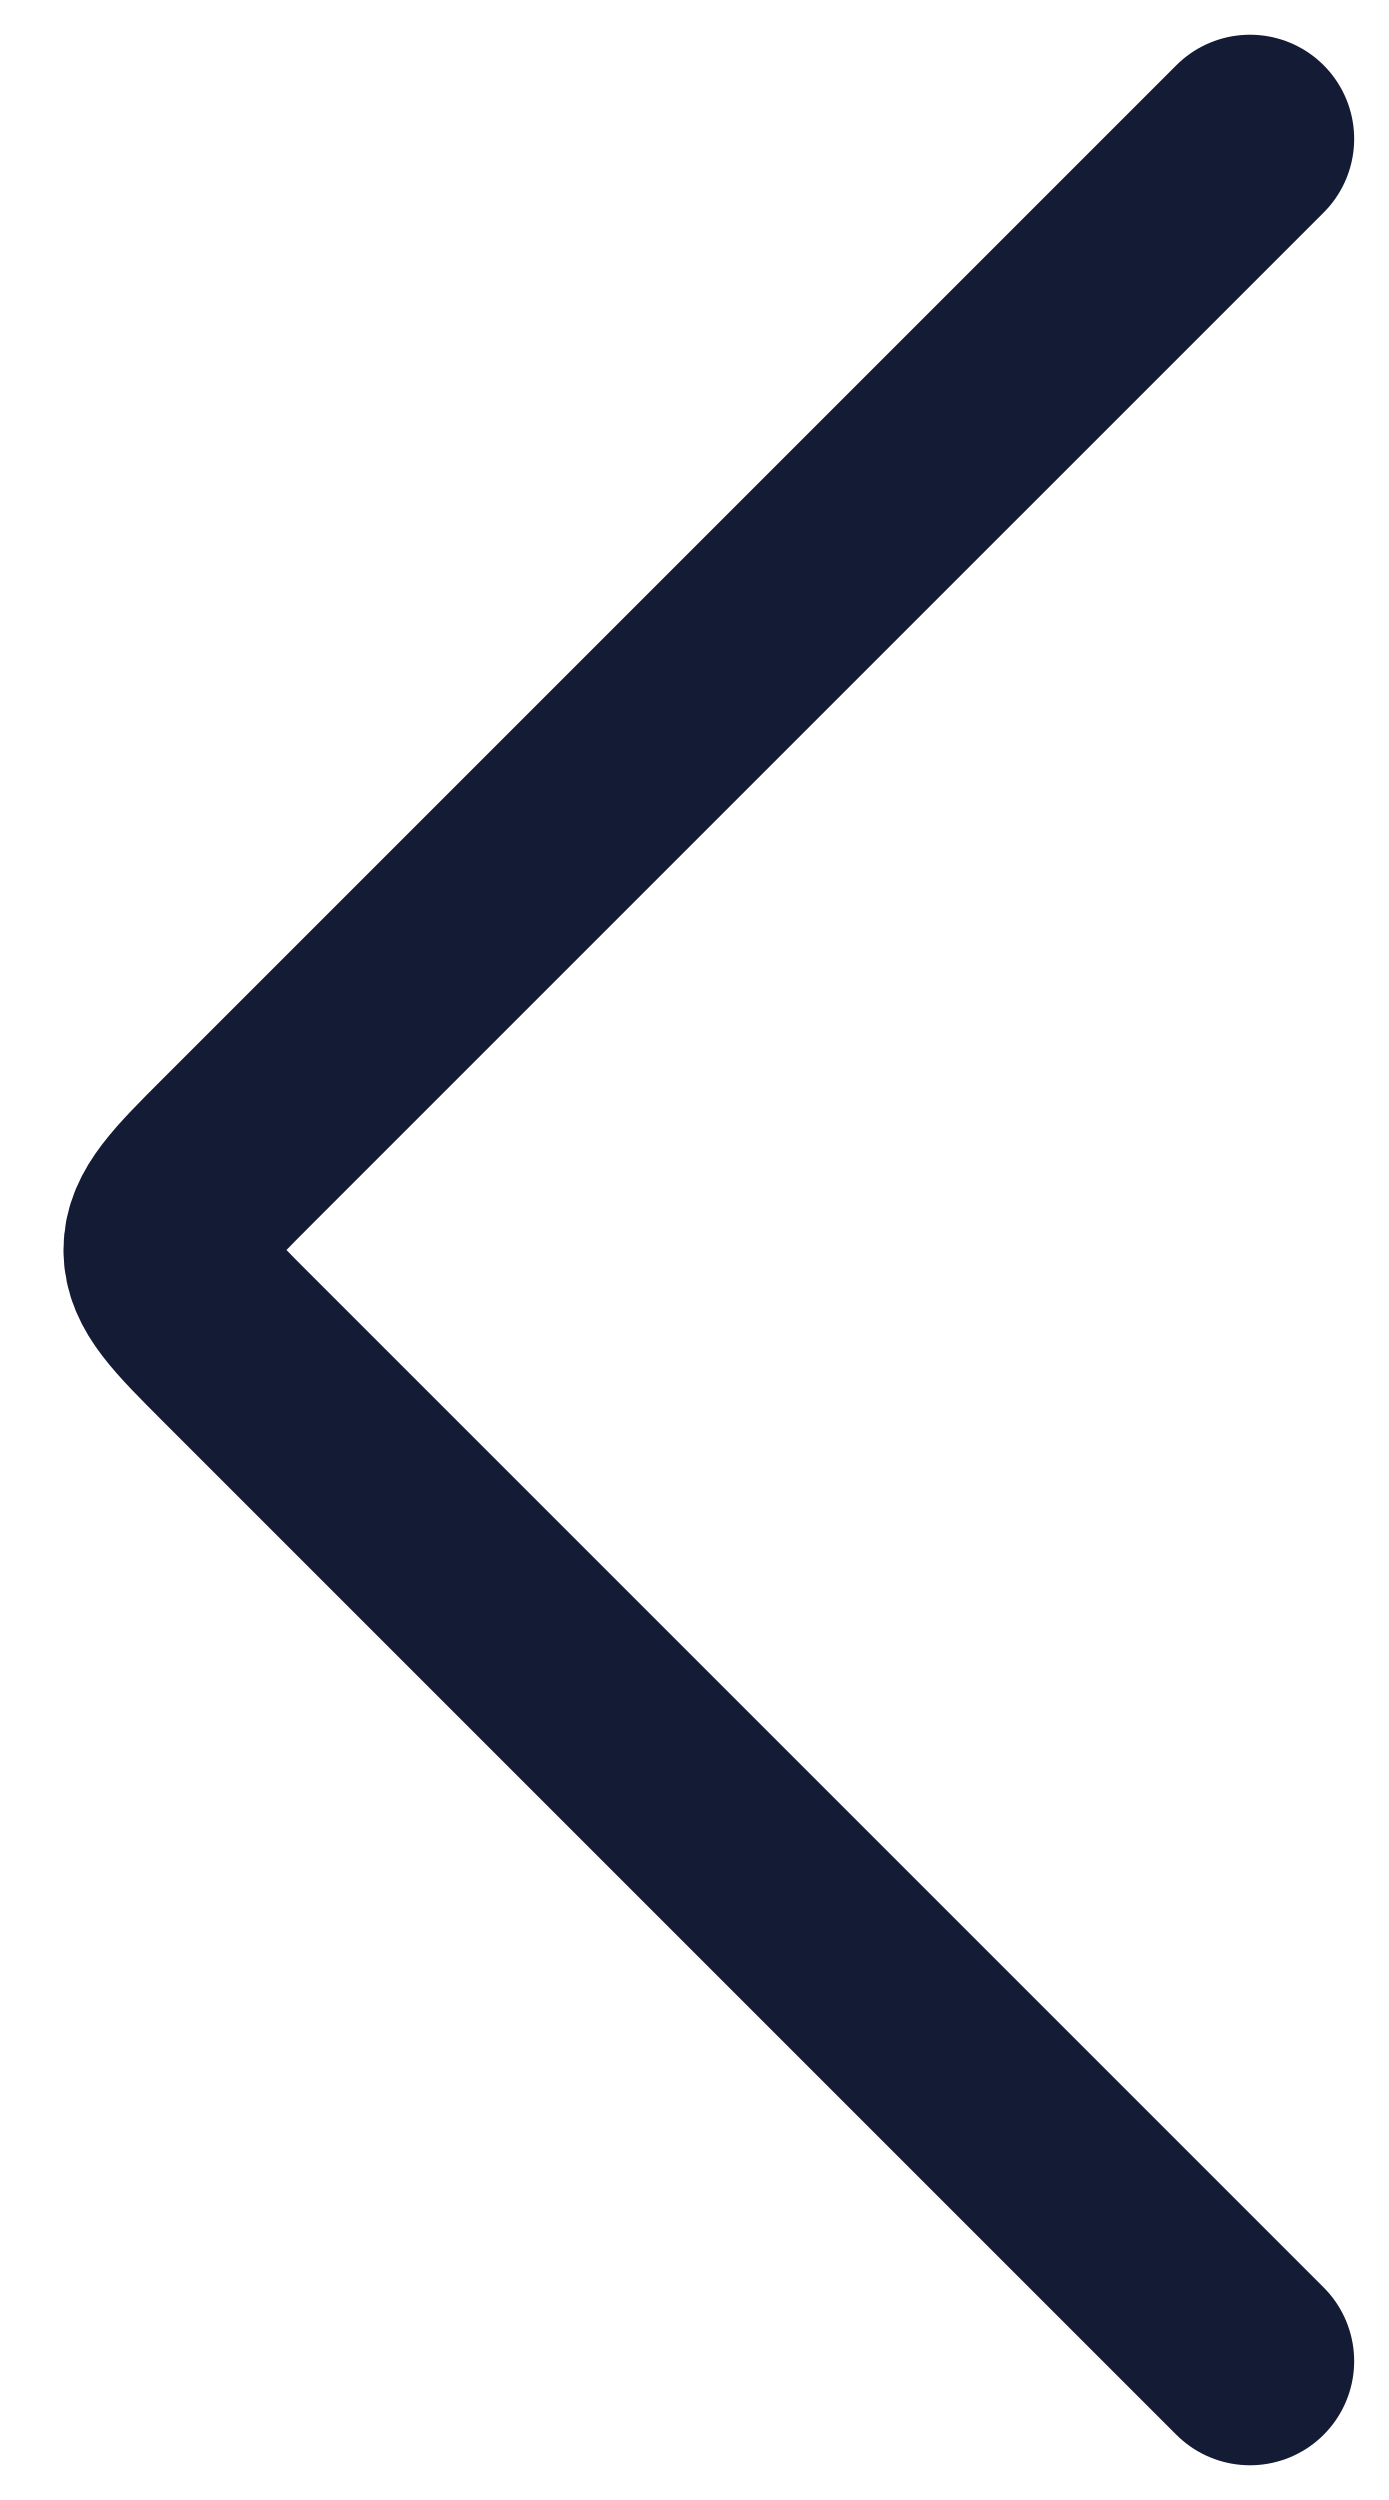
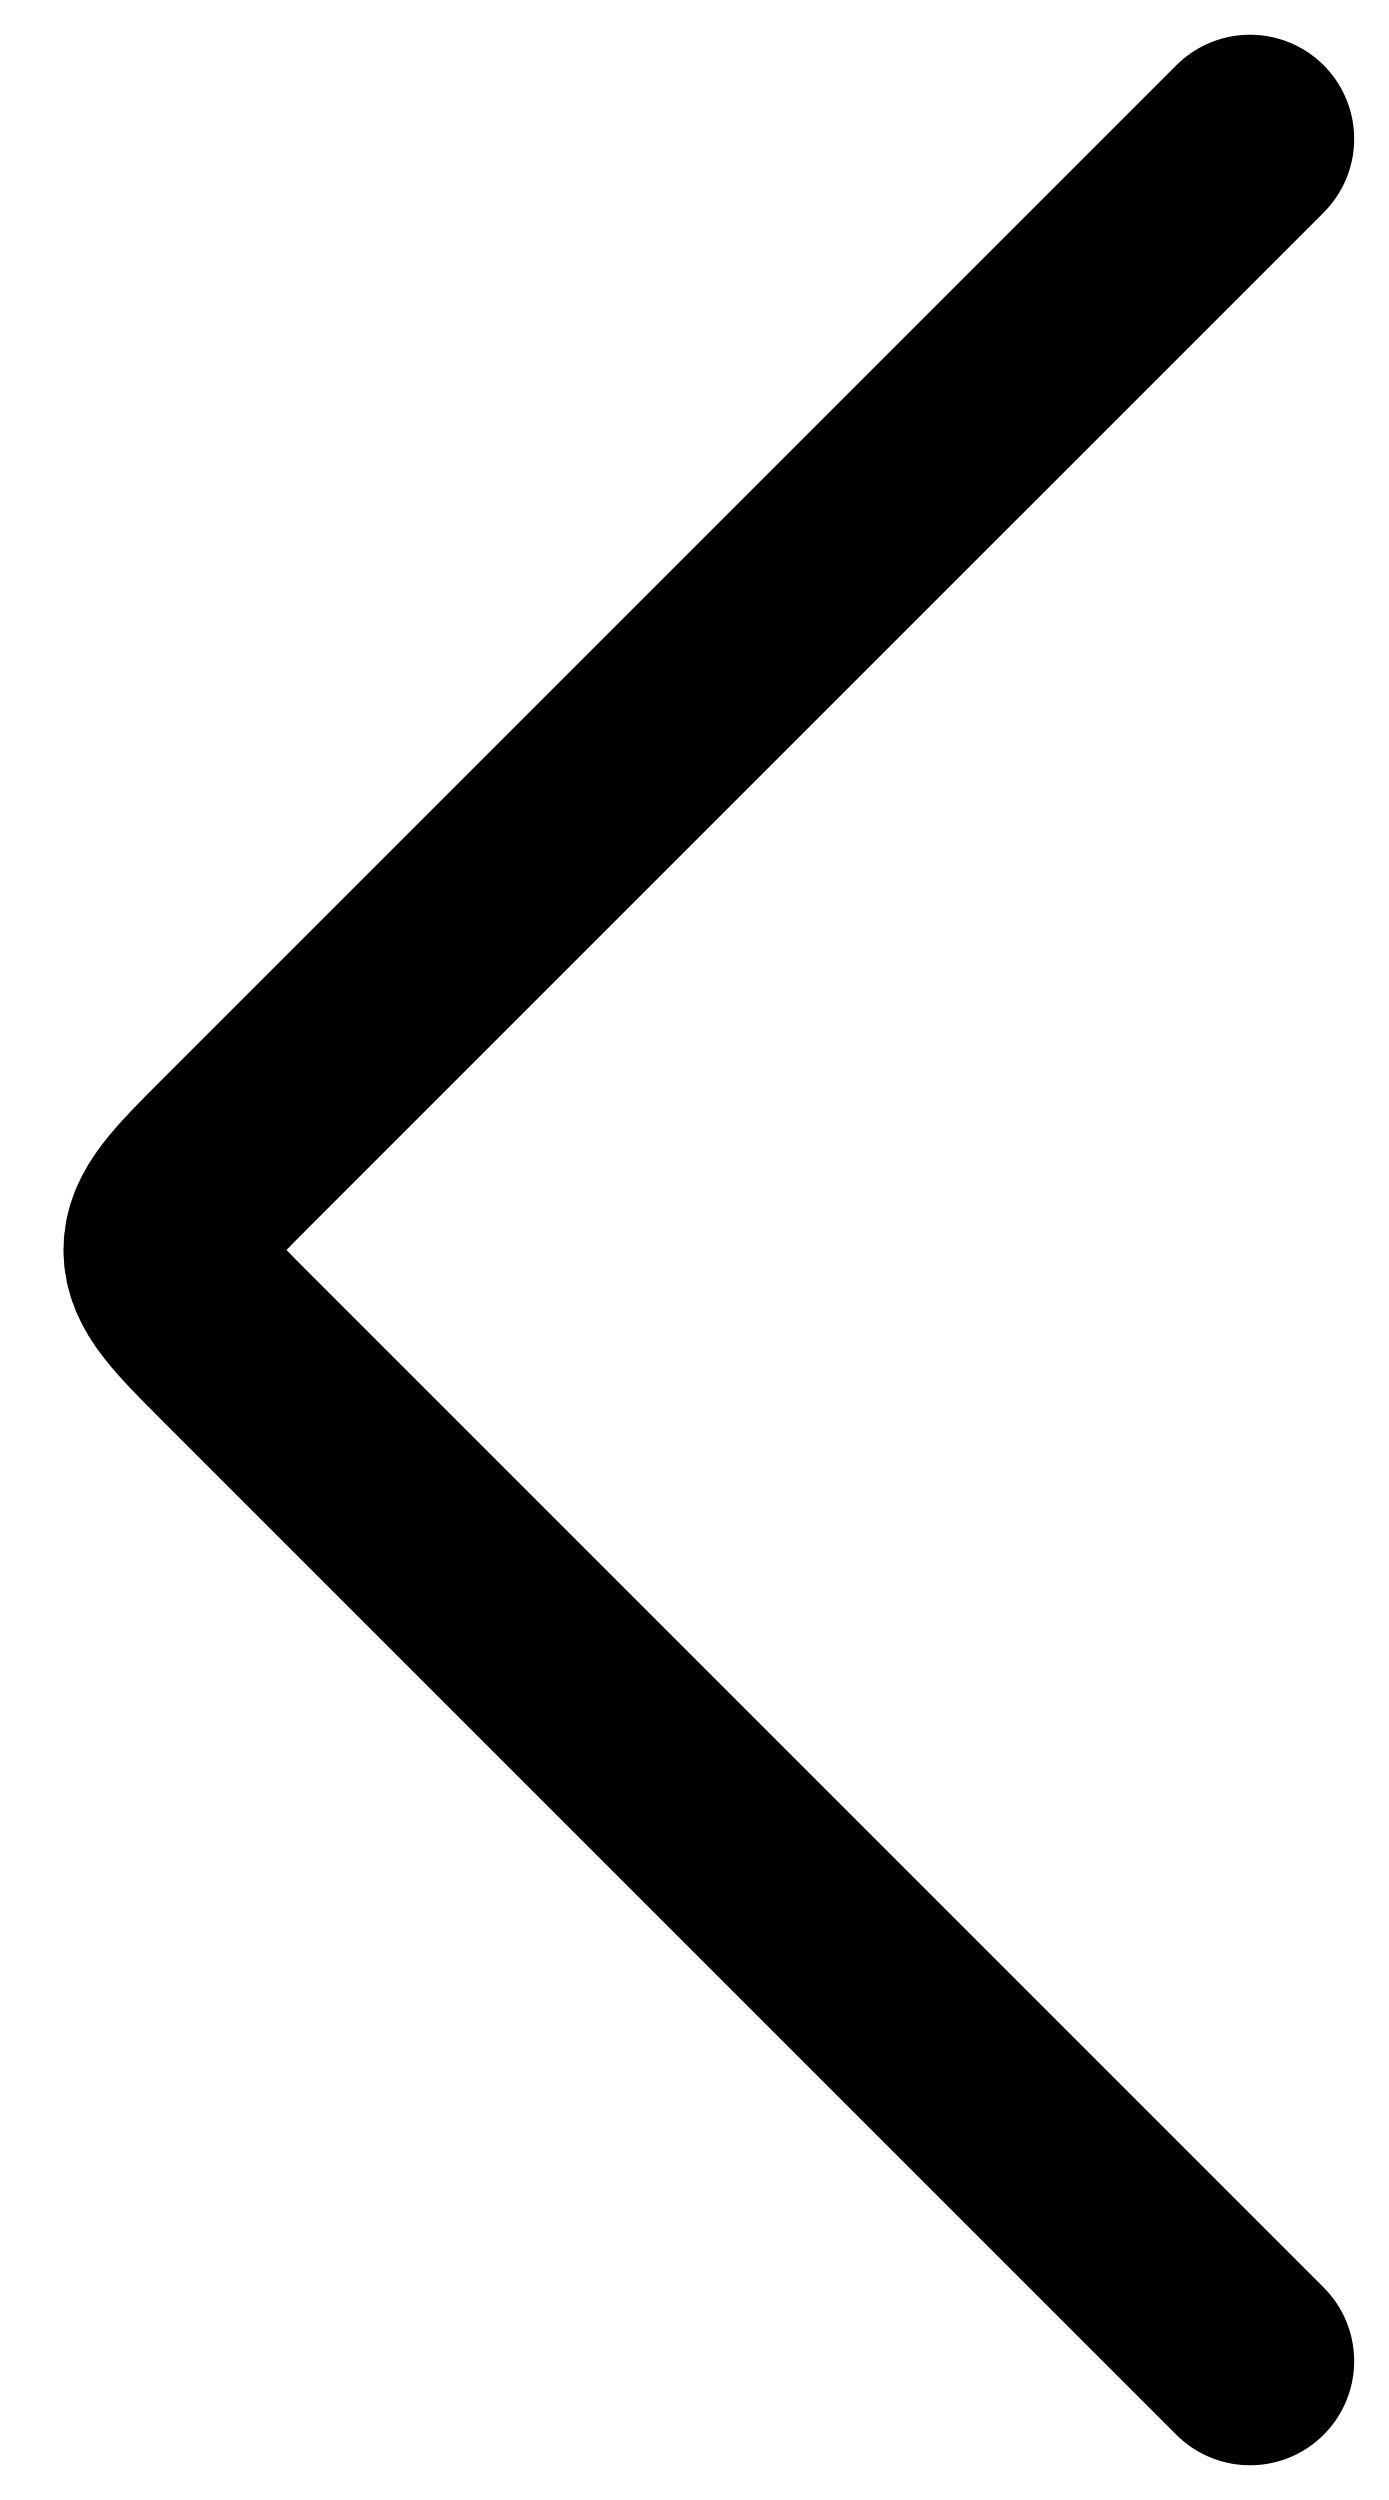
<svg xmlns="http://www.w3.org/2000/svg" width="10" height="18" viewBox="0 0 10 18" fill="none">
-   <path d="M9 1L1.707 8.293C1.374 8.626 1.207 8.793 1.207 9C1.207 9.207 1.374 9.374 1.707 9.707L9 17" stroke="#141B34" stroke-width="1.5" stroke-linecap="round" stroke-linejoin="round" />
+   <path d="M9 1L1.707 8.293C1.374 8.626 1.207 8.793 1.207 9C1.207 9.207 1.374 9.374 1.707 9.707L9 17" stroke="currentColor" stroke-width="1.5" stroke-linecap="round" stroke-linejoin="round" />
</svg>
